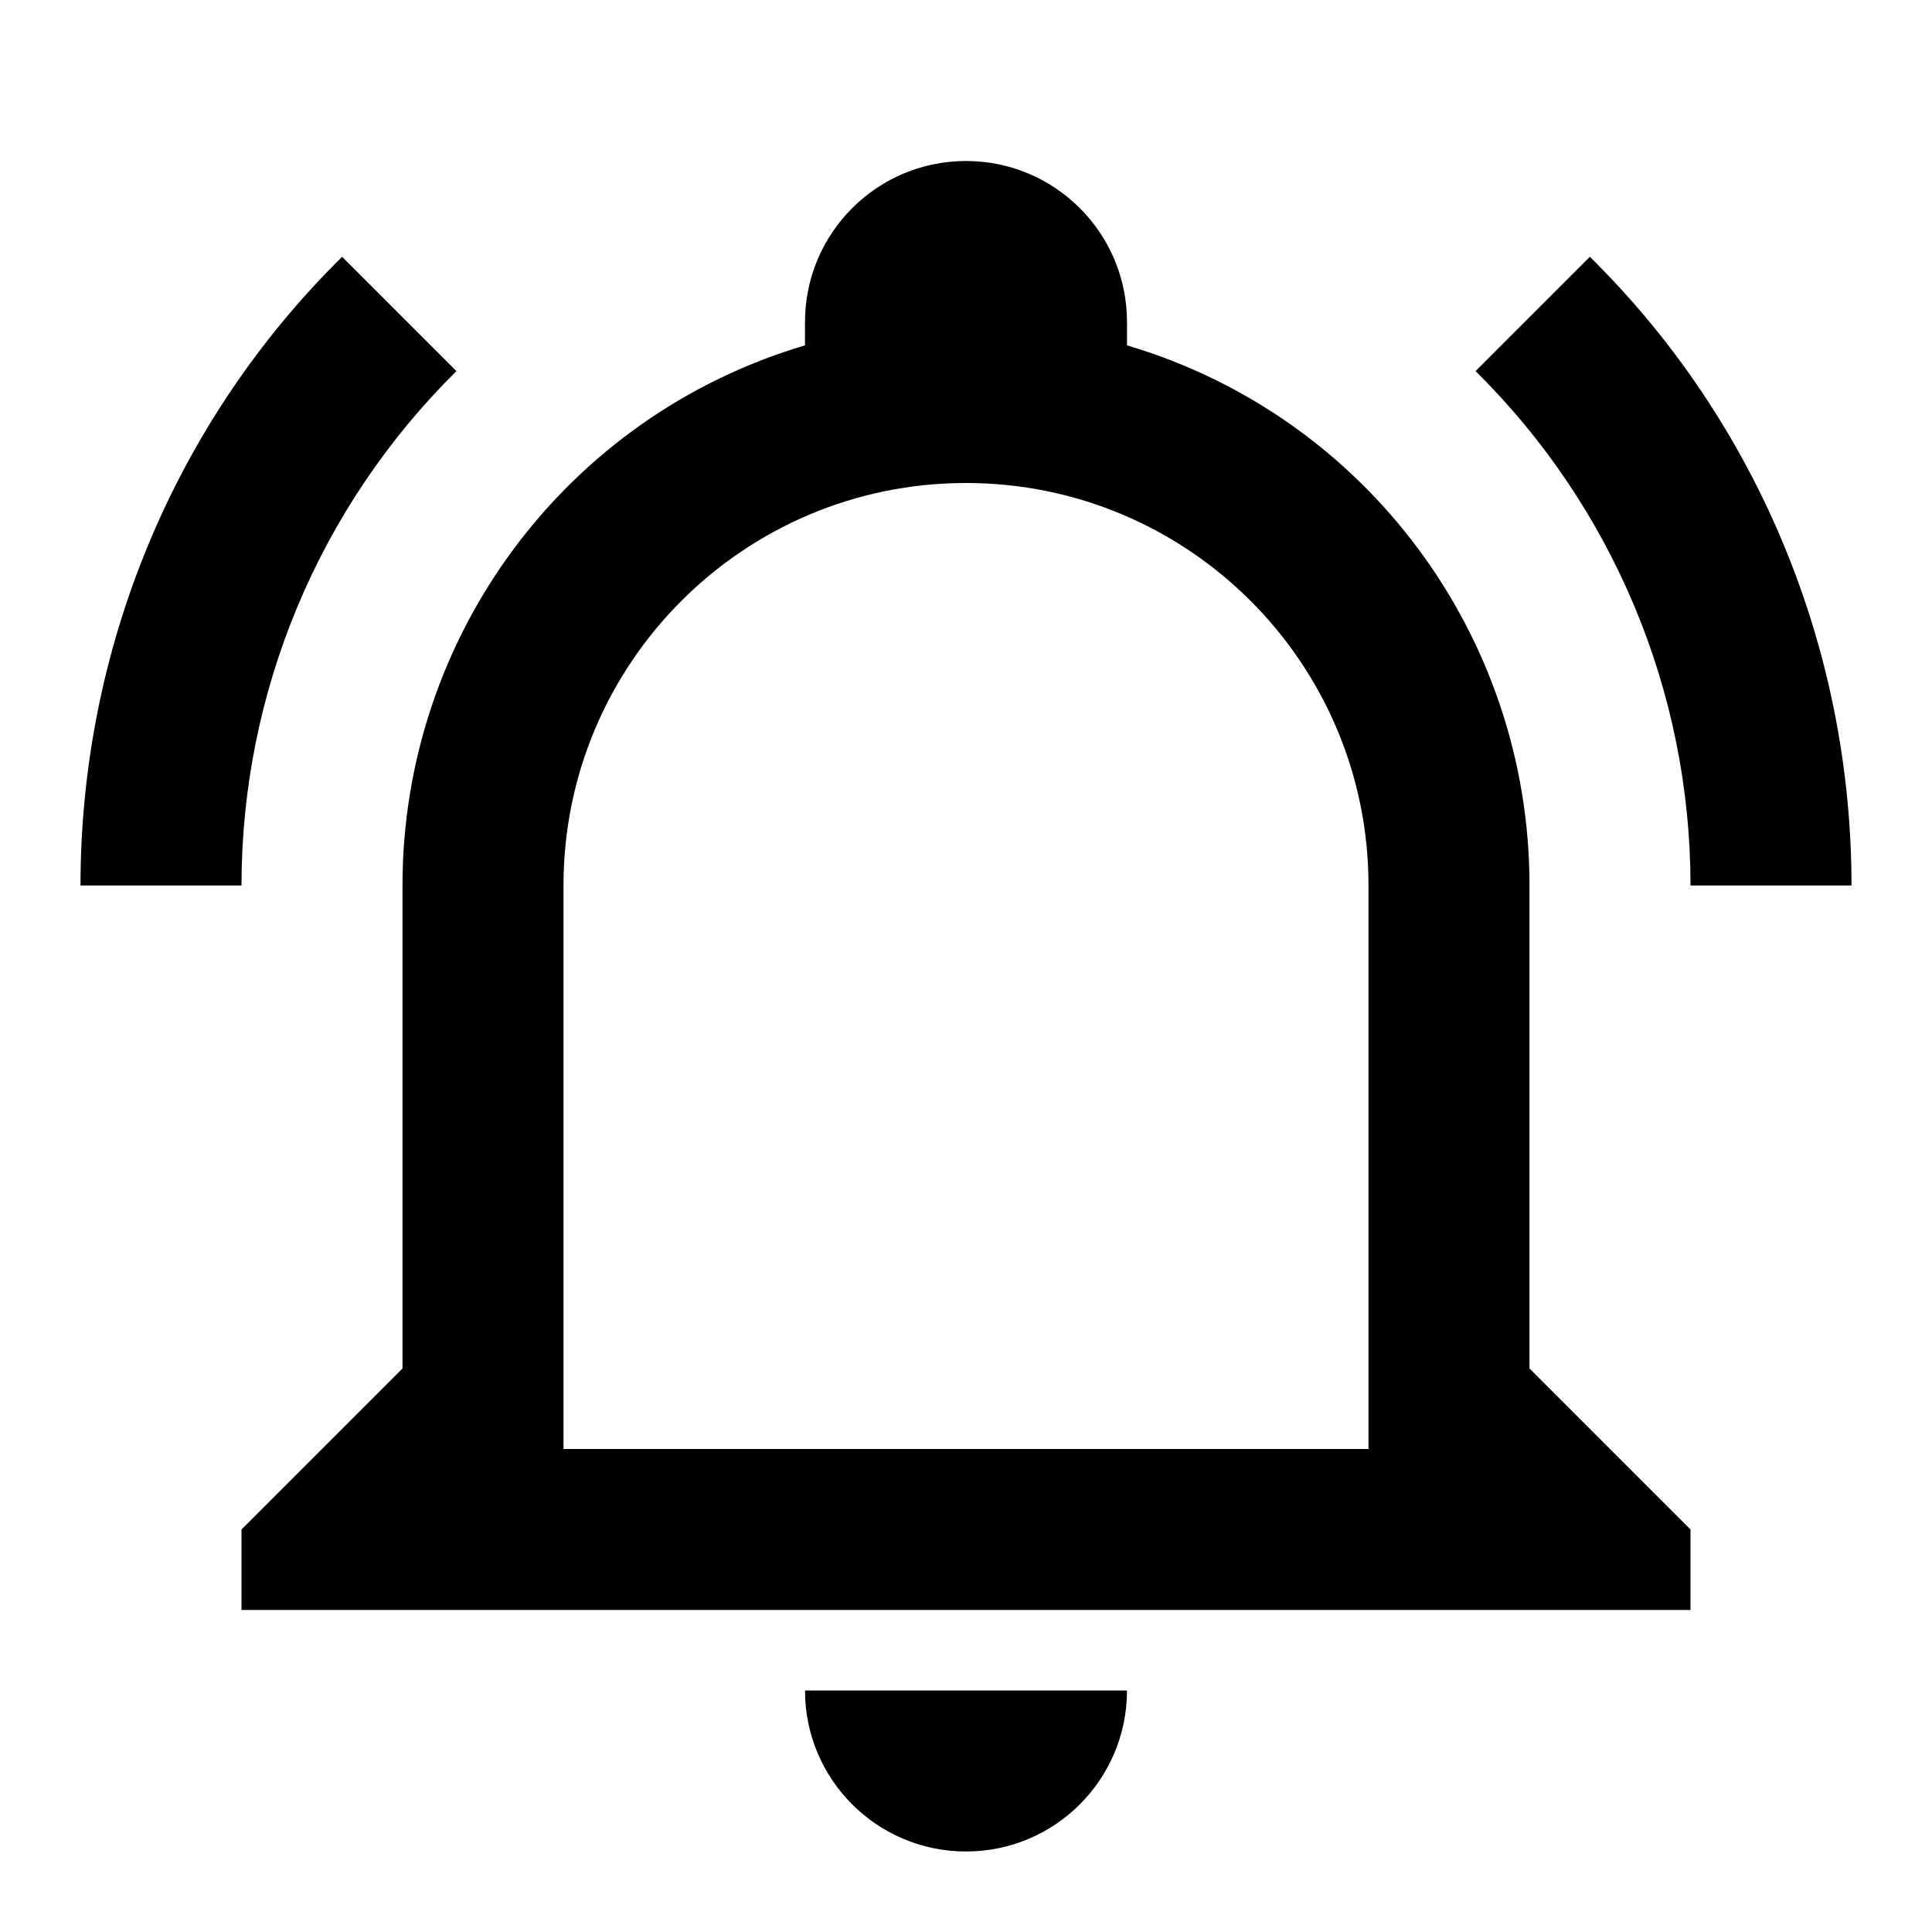
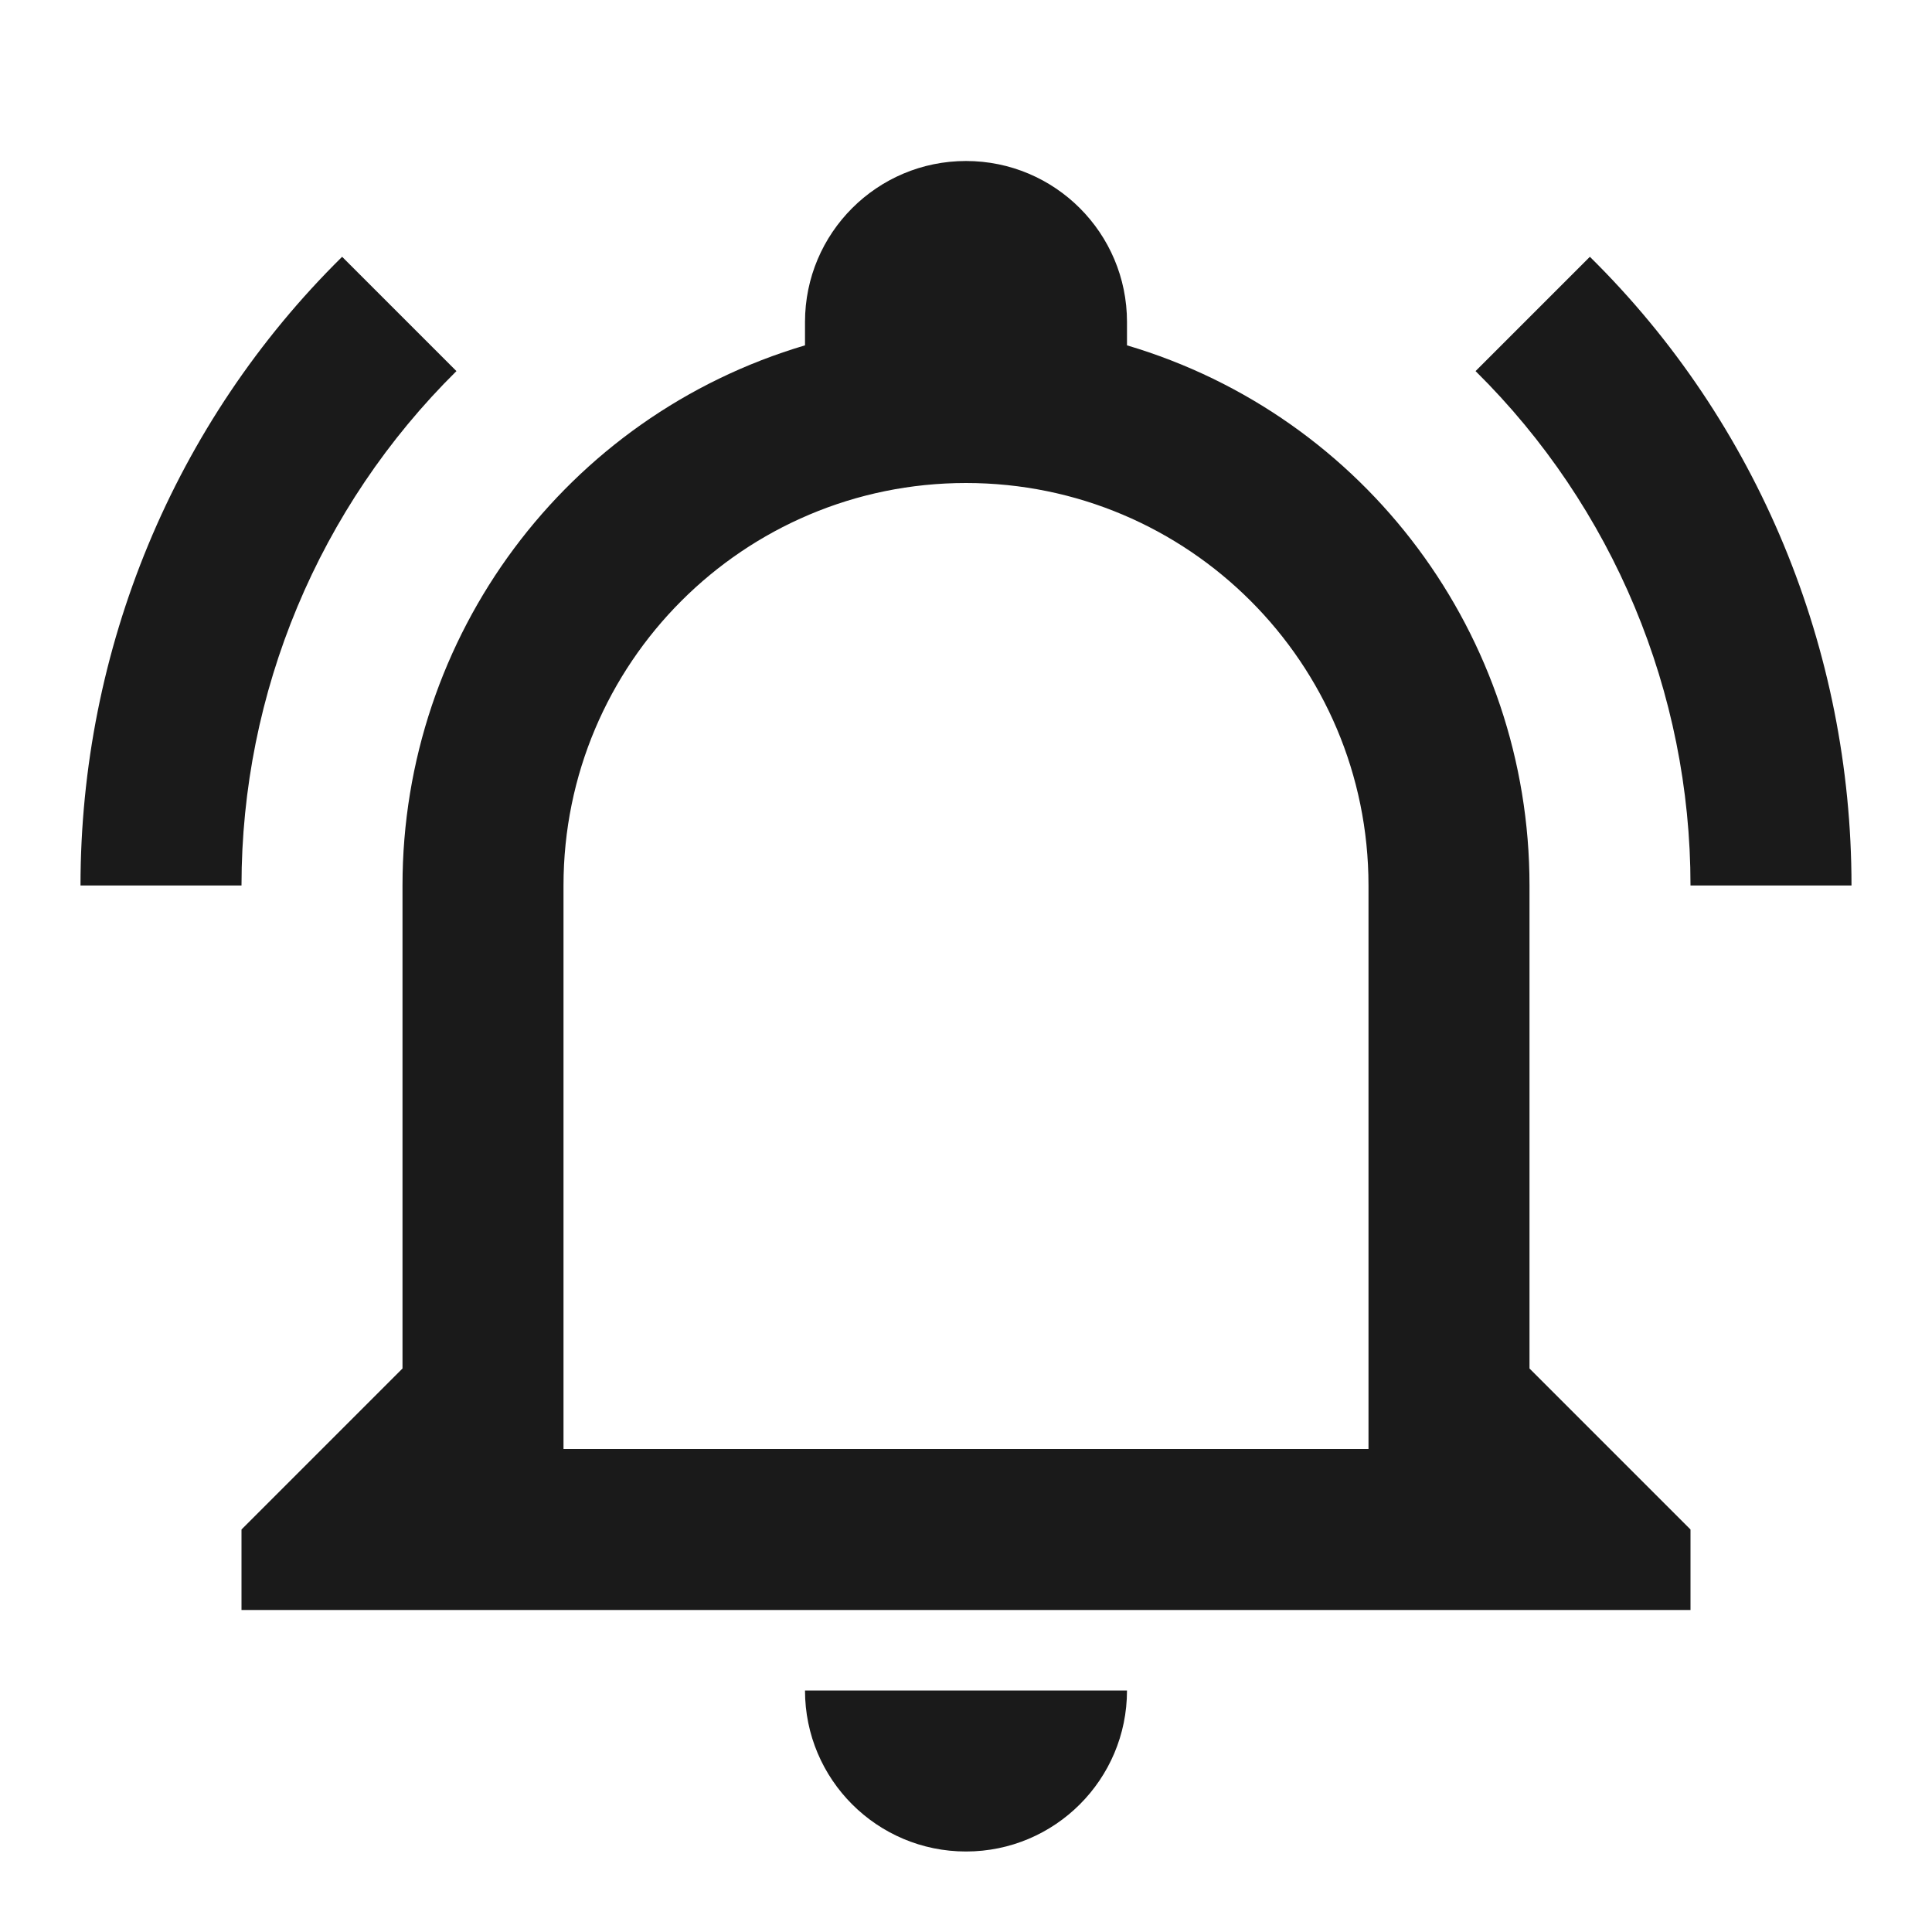
<svg xmlns="http://www.w3.org/2000/svg" viewBox="0 0 24 24">
-   <path d="M10,21H14A2,2 0 0,1 12,23A2,2 0 0,1 10,21M21,19V20H3V19L5,17V11C5,7.9 7.03,5.17 10,4.29C10,4.19 10,4.1 10,4A2,2 0 0,1 12,2A2,2 0 0,1 14,4C14,4.1 14,4.19 14,4.29C16.97,5.17 19,7.9 19,11V17L21,19M17,11A5,5 0 0,0 12,6A5,5 0 0,0 7,11V18H17V11M19.75,3.19L18.33,4.61C20.04,6.3 21,8.6 21,11H23C23,8.07 21.84,5.25 19.75,3.19M1,11H3C3,8.6 3.96,6.3 5.67,4.61L4.25,3.19C2.16,5.25 1,8.07 1,11Z" />
+   <path fill="hsl(0, 0%, 10%)" d="M10,21H14A2,2 0 0,1 12,23A2,2 0 0,1 10,21M21,19V20H3V19L5,17V11C5,7.9 7.03,5.17 10,4.29C10,4.19 10,4.1 10,4A2,2 0 0,1 12,2A2,2 0 0,1 14,4C14,4.1 14,4.19 14,4.29C16.97,5.17 19,7.9 19,11V17L21,19M17,11A5,5 0 0,0 12,6A5,5 0 0,0 7,11V18H17V11M19.75,3.19L18.33,4.61C20.04,6.3 21,8.6 21,11H23C23,8.07 21.84,5.25 19.75,3.19M1,11H3C3,8.6 3.96,6.3 5.67,4.61L4.25,3.19C2.16,5.25 1,8.07 1,11Z" />
</svg>
